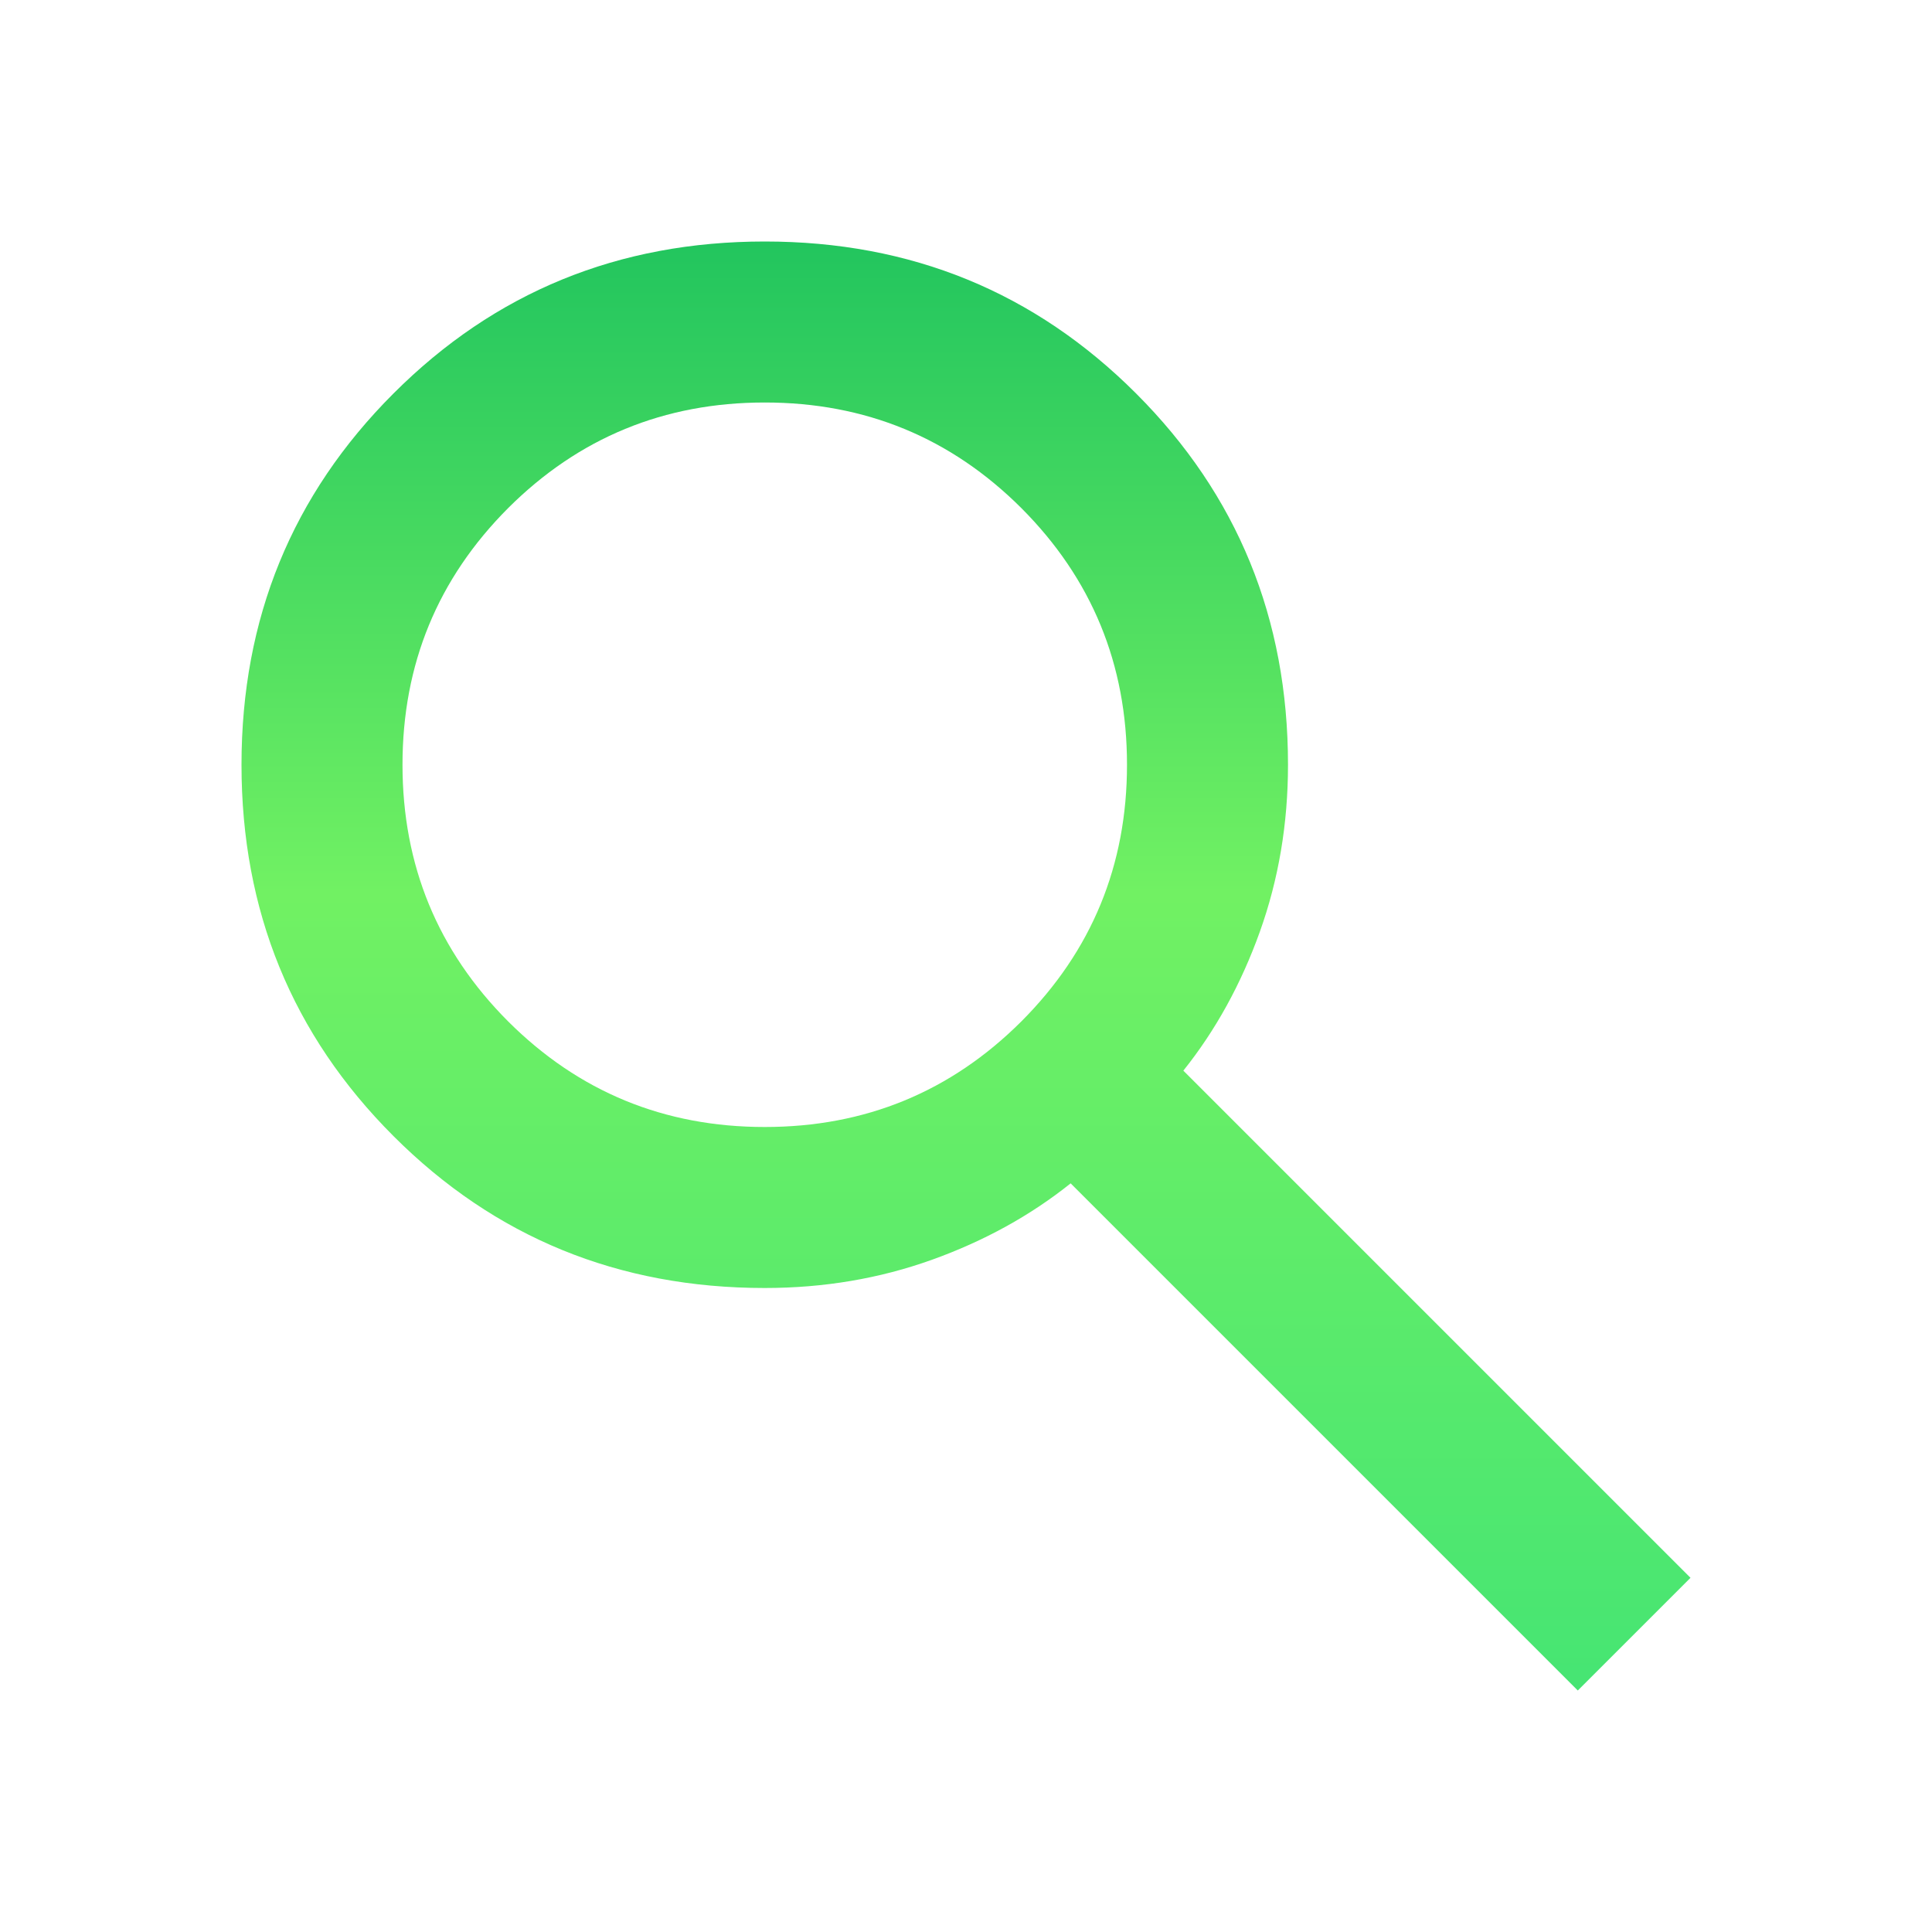
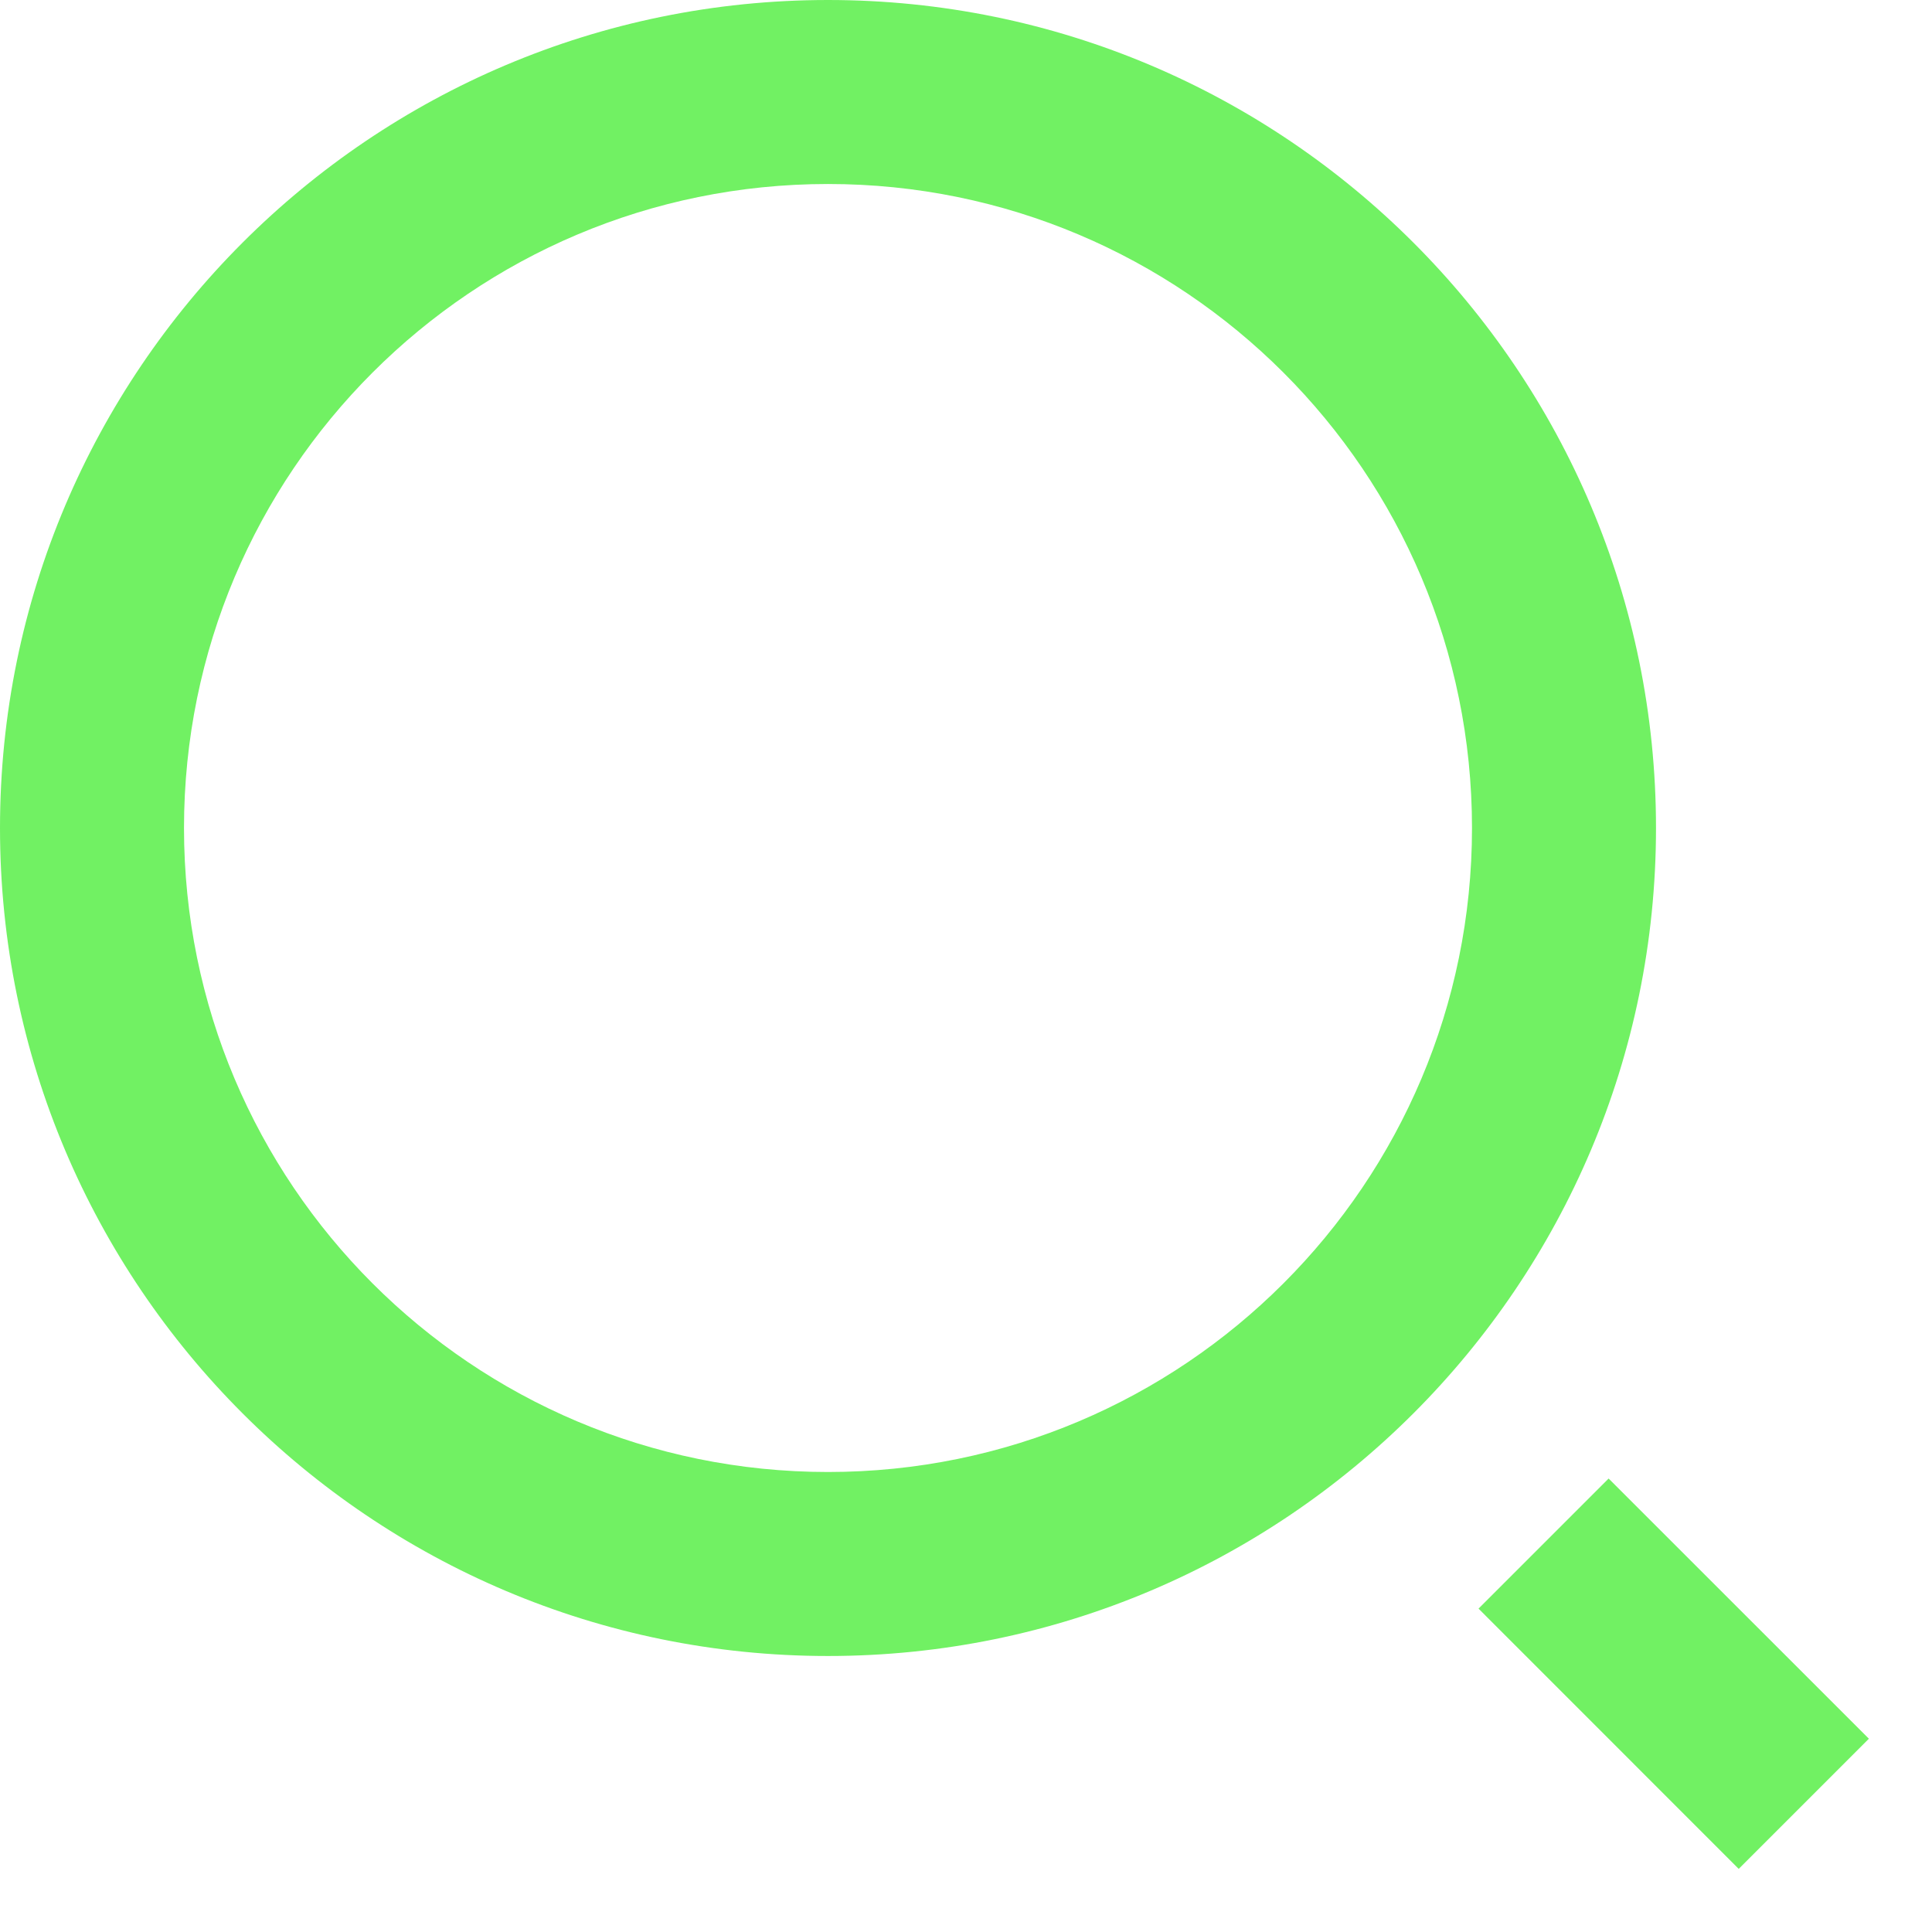
- <svg xmlns="http://www.w3.org/2000/svg" width="24" height="24" viewBox="0 0 24 24" fill="none">
-   <path d="M19.6 21L13.3 14.7C12.8 15.1 12.225 15.417 11.575 15.65C10.925 15.883 10.233 16 9.5 16C7.683 16 6.146 15.371 4.888 14.113C3.629 12.854 3 11.317 3 9.5C3 7.683 3.629 6.146 4.888 4.888C6.146 3.629 7.683 3 9.5 3C11.317 3 12.854 3.629 14.113 4.888C15.371 6.146 16 7.683 16 9.5C16 10.233 15.883 10.925 15.65 11.575C15.417 12.225 15.1 12.8 14.7 13.3L21 19.6L19.6 21ZM9.5 14C10.75 14 11.812 13.562 12.688 12.688C13.562 11.812 14 10.75 14 9.5C14 8.25 13.562 7.188 12.688 6.312C11.812 5.438 10.75 5 9.5 5C8.25 5 7.188 5.438 6.312 6.312C5.438 7.188 5 8.25 5 9.5C5 10.75 5.438 11.812 6.312 12.688C7.188 13.562 8.25 14 9.5 14Z" fill="url(#paint0_linear_71_29)" />
-   <defs>
-     <linearGradient id="paint0_linear_71_29" x1="12" y1="3" x2="12" y2="21" gradientUnits="userSpaceOnUse">
-       <stop stop-color="#22C55E" />
-       <stop offset="0.45" stop-color="#71F163" />
-       <stop offset="1" stop-color="#46E573" />
-     </linearGradient>
-   </defs>
+ <svg xmlns="http://www.w3.org/2000/svg" width="21" height="21" viewBox="0 0 21 21" fill="none">
+   <path d="M9 0C13.968 0 18 4.032 18 9C18 13.968 13.968 18 9 18C4.032 18 0 13.968 0 9C0 4.032 4.032 0 9 0ZM9 16C12.867 16 16 12.867 16 9C16 5.132 12.867 2 9 2C5.132 2 2 5.132 2 9C2 12.867 5.132 16 9 16ZM17.485 16.071L20.314 18.899L18.899 20.314L16.071 17.485L17.485 16.071Z" fill="#71F163" />
</svg>
